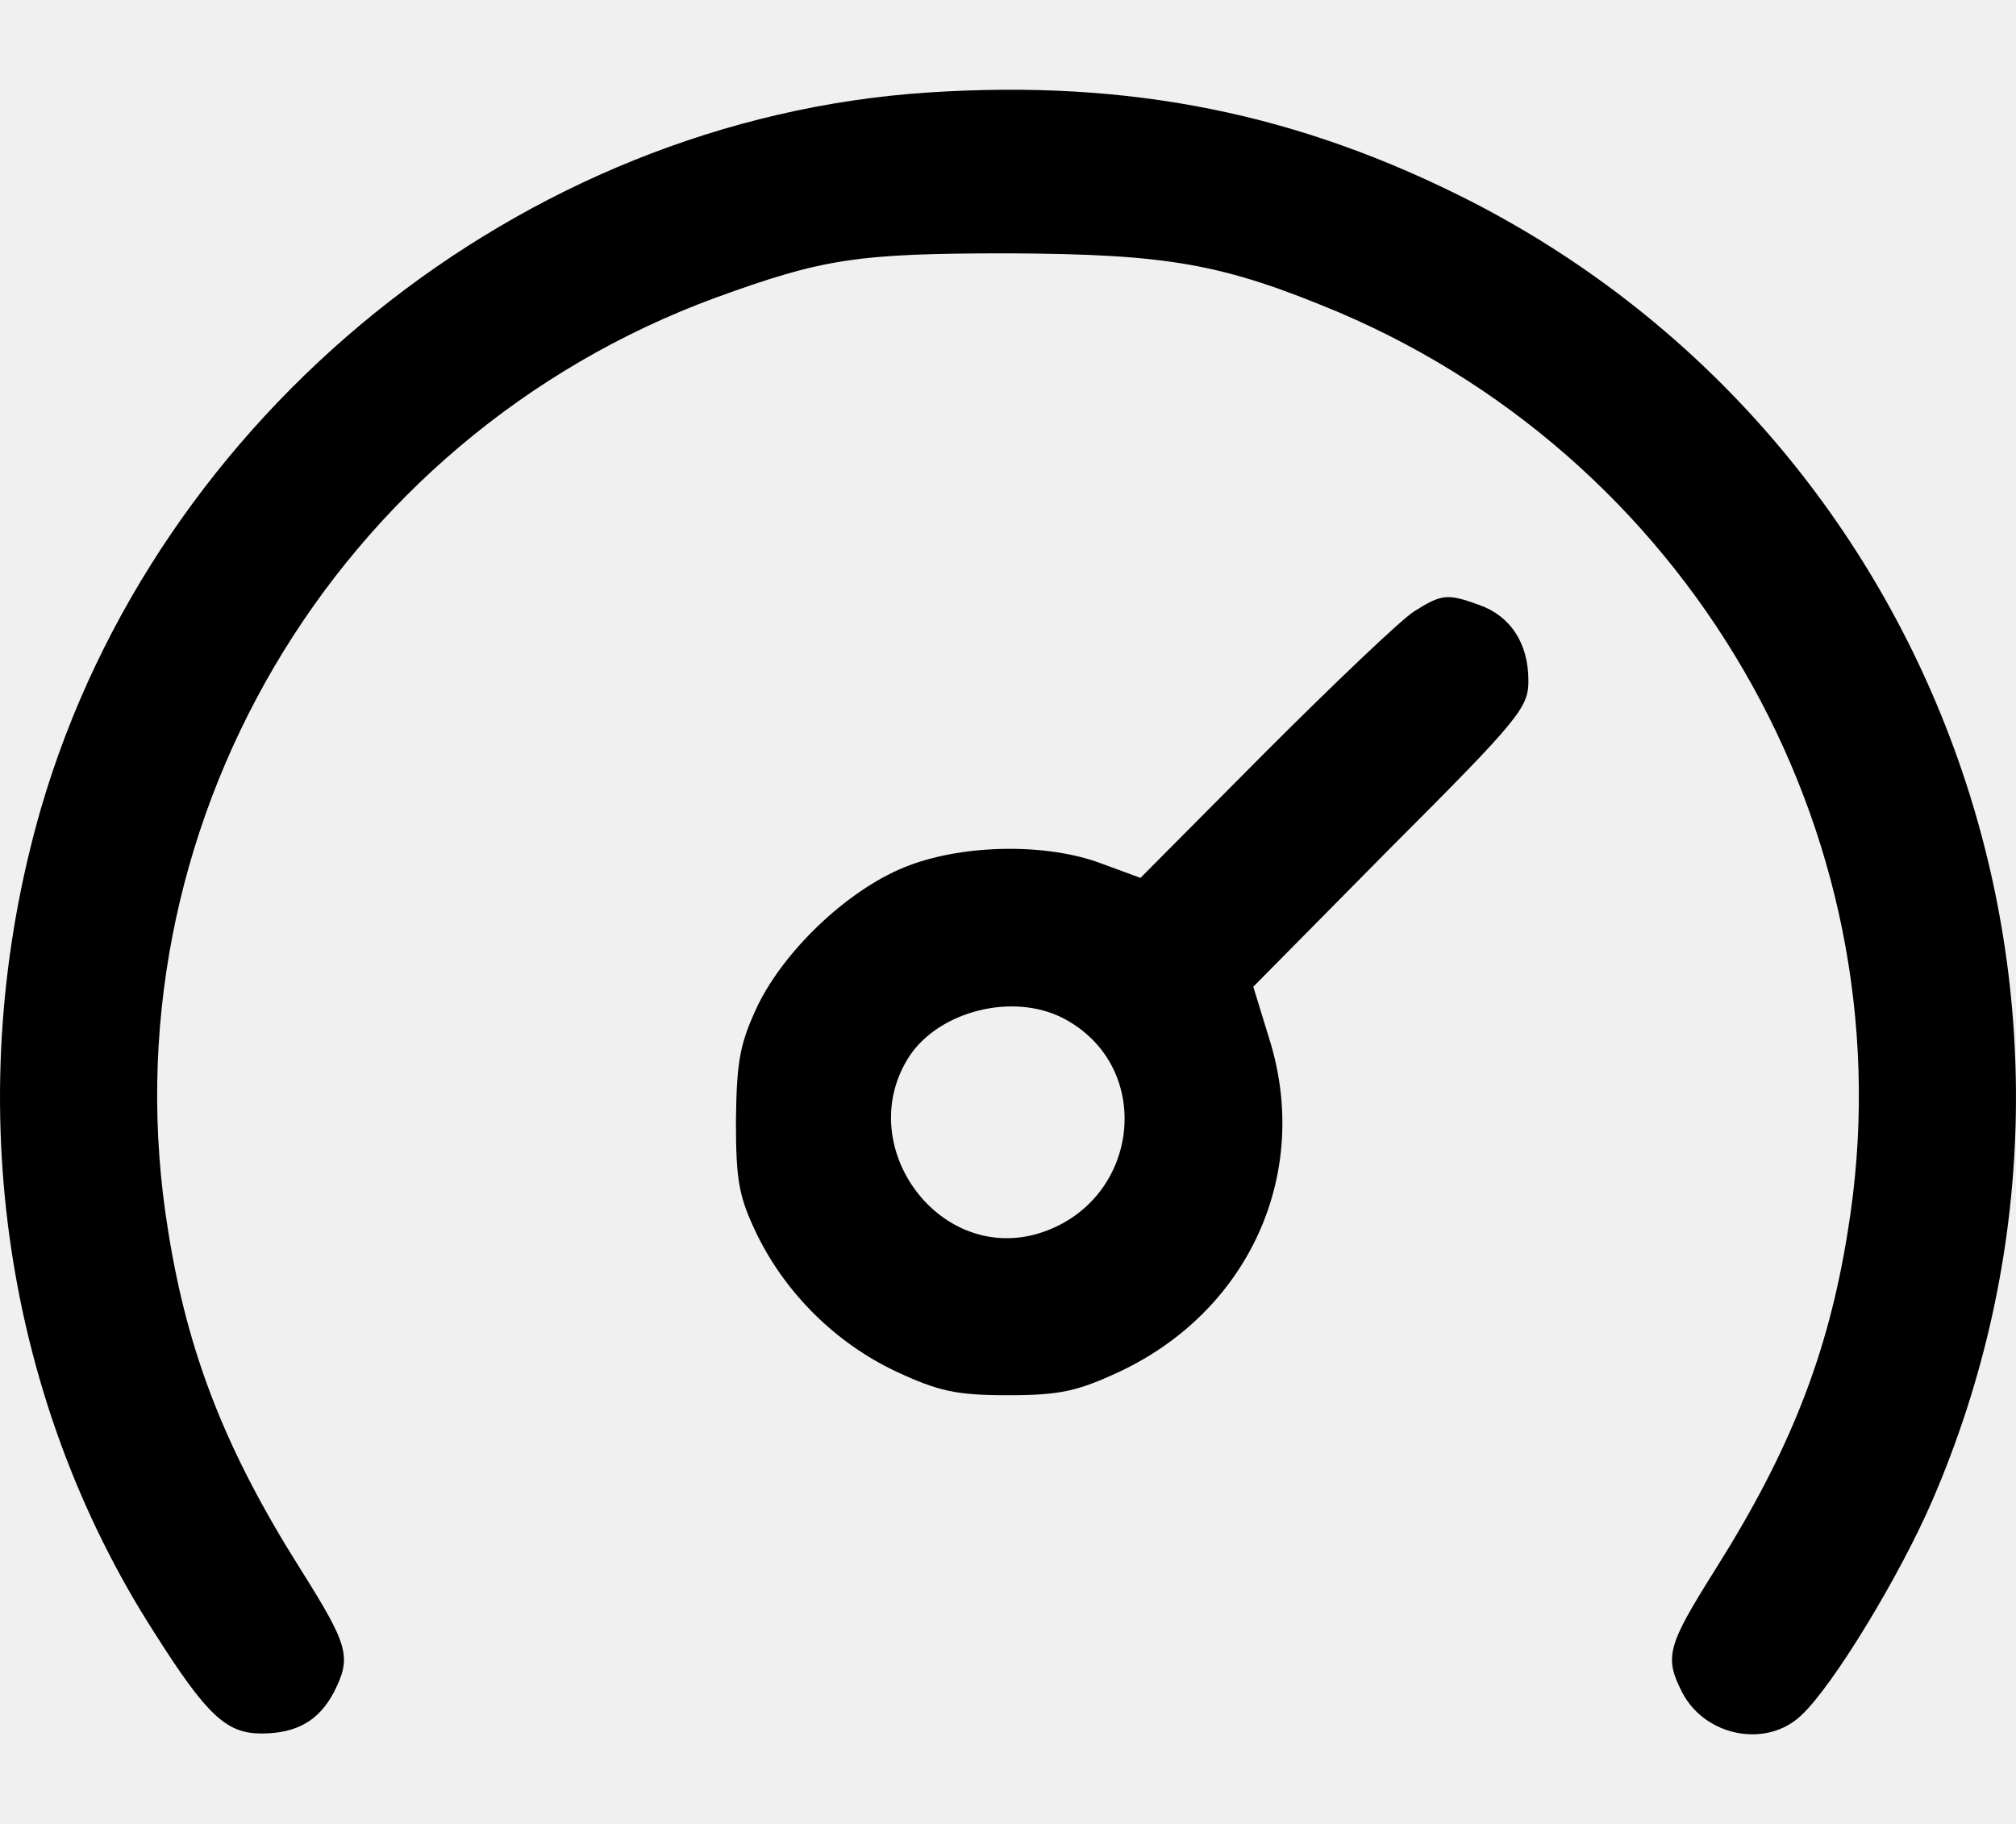
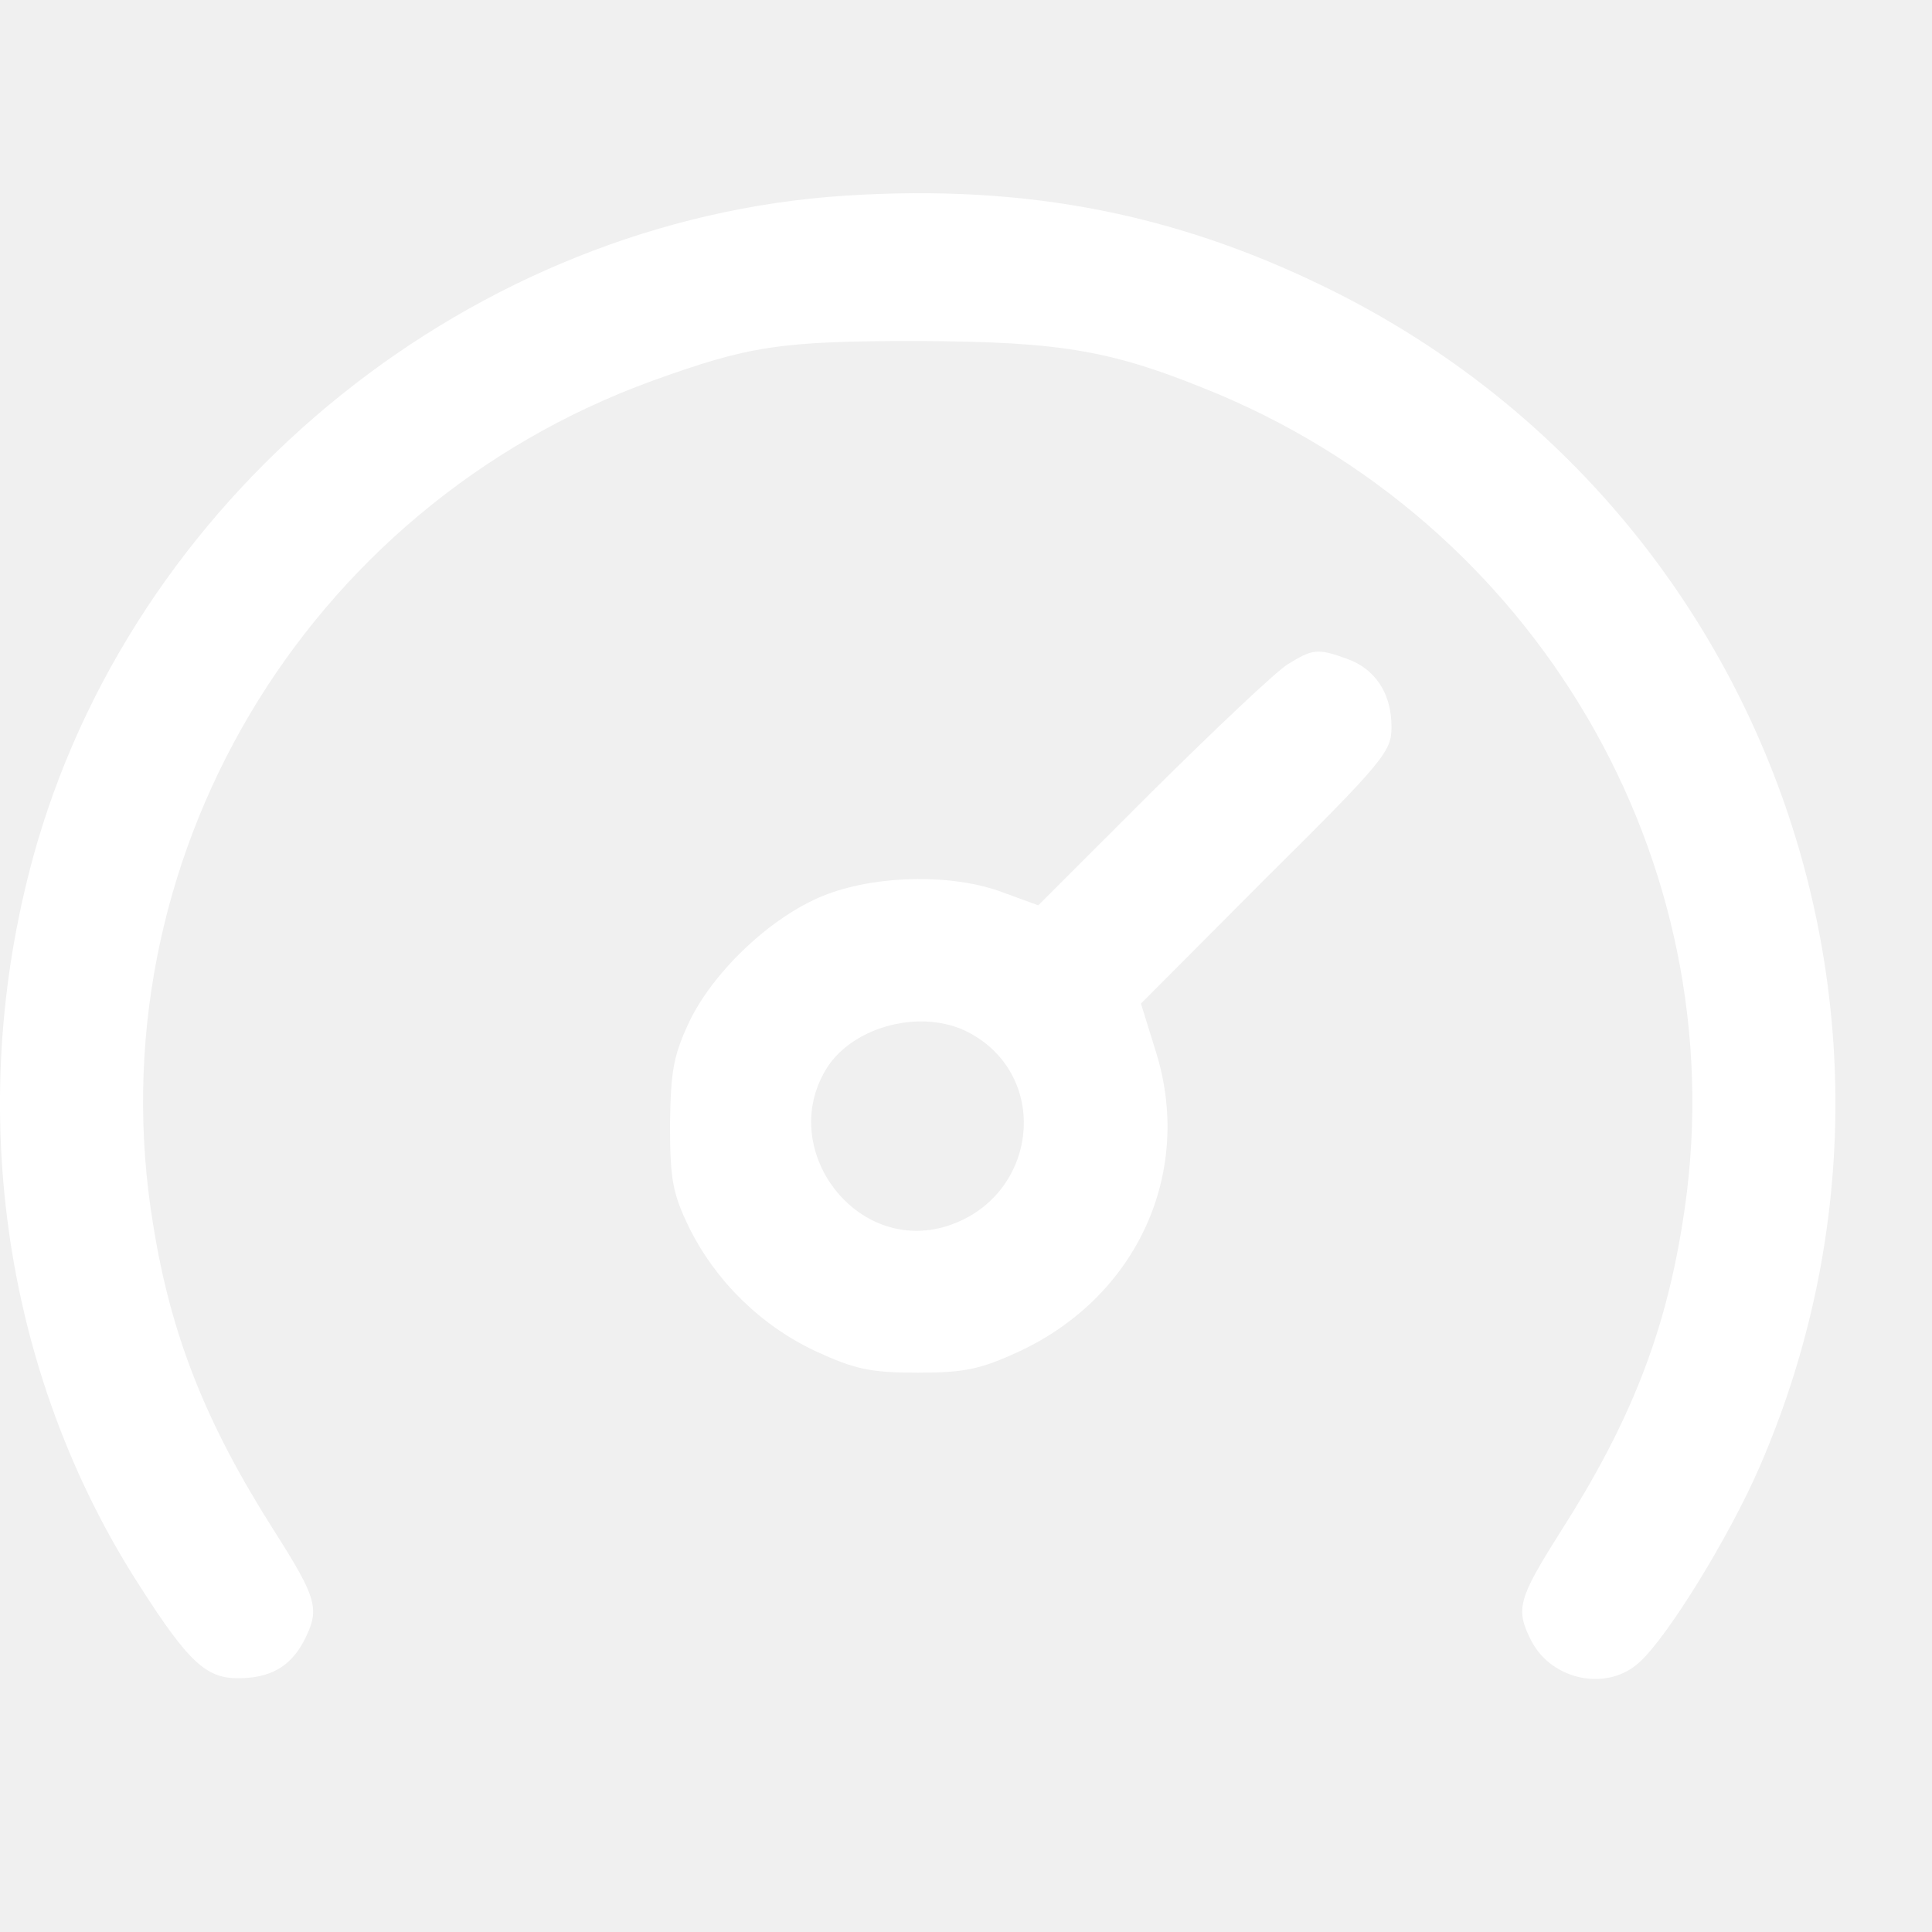
- <svg xmlns="http://www.w3.org/2000/svg" width="21" height="19" viewBox="0 0 21 19" fill="none">
-   <path d="M9.662 0.964C5.432 1.243 1.628 4.315 0.429 8.414C-0.425 11.363 0.01 14.525 1.612 17.014C2.154 17.869 2.359 18.058 2.721 18.058C3.09 18.058 3.32 17.926 3.477 17.63C3.665 17.261 3.633 17.146 3.132 16.349C2.359 15.125 1.957 14.115 1.752 12.825C1.07 8.652 3.477 4.561 7.46 3.099C8.569 2.697 8.914 2.639 10.5 2.639C12.175 2.647 12.734 2.746 13.95 3.255C17.704 4.857 19.905 8.825 19.248 12.825C19.043 14.115 18.64 15.125 17.868 16.349C17.367 17.146 17.334 17.261 17.523 17.63C17.761 18.09 18.402 18.214 18.763 17.869C19.092 17.565 19.79 16.415 20.127 15.634C22.328 10.541 20.234 4.627 15.338 2.105C13.539 1.185 11.781 0.824 9.662 0.964Z" fill="currentColor" />
-   <path d="M14.73 6.369C14.599 6.451 13.901 7.116 13.178 7.839L11.88 9.145L11.477 8.997C10.919 8.784 10.065 8.792 9.473 9.014C8.874 9.235 8.192 9.868 7.896 10.468C7.707 10.87 7.674 11.043 7.666 11.675C7.666 12.316 7.699 12.472 7.888 12.866C8.192 13.482 8.709 13.992 9.334 14.287C9.777 14.493 9.958 14.534 10.5 14.534C11.042 14.534 11.223 14.493 11.666 14.287C13.022 13.646 13.662 12.209 13.219 10.813L13.055 10.279L14.484 8.833C15.831 7.486 15.921 7.371 15.921 7.092C15.921 6.697 15.732 6.418 15.412 6.303C15.075 6.18 15.018 6.188 14.73 6.369ZM11.075 10.607C12.053 11.117 11.872 12.554 10.787 12.858C9.752 13.137 8.882 11.913 9.473 11.002C9.785 10.533 10.549 10.336 11.075 10.607Z" fill="currentColor" />
+ <svg xmlns="http://www.w3.org/2000/svg" width="20" height="20" viewBox="0 0 20 20" fill="none">
+   <path d="M8.742 2.026C4.914 2.277 1.473 5.035 0.388 8.715C-0.385 11.362 0.009 14.202 1.458 16.436C1.949 17.203 2.135 17.373 2.462 17.373C2.796 17.373 3.004 17.255 3.145 16.989C3.316 16.657 3.287 16.554 2.833 15.839C2.135 14.74 1.77 13.833 1.585 12.675C0.968 8.929 3.145 5.256 6.75 3.943C7.753 3.582 8.065 3.53 9.5 3.53C11.016 3.538 11.521 3.626 12.621 4.084C16.018 5.522 18.009 9.084 17.415 12.675C17.229 13.833 16.865 14.74 16.166 15.839C15.713 16.554 15.683 16.657 15.854 16.989C16.07 17.402 16.649 17.513 16.976 17.203C17.274 16.93 17.905 15.898 18.21 15.197C20.202 10.625 18.307 5.315 13.877 3.051C12.25 2.225 10.659 1.901 8.742 2.026Z" fill="white" />
+   <path d="M13.327 6.879C13.208 6.953 12.576 7.55 11.922 8.199L10.748 9.372L10.384 9.239C9.879 9.047 9.106 9.055 8.571 9.254C8.028 9.453 7.411 10.021 7.144 10.559C6.973 10.92 6.943 11.075 6.936 11.643C6.936 12.218 6.965 12.358 7.136 12.712C7.411 13.265 7.879 13.723 8.444 13.988C8.846 14.173 9.009 14.21 9.5 14.21C9.99 14.21 10.154 14.173 10.555 13.988C11.781 13.413 12.361 12.122 11.96 10.869L11.811 10.389L13.104 9.091C14.323 7.882 14.405 7.779 14.405 7.528C14.405 7.174 14.234 6.923 13.944 6.82C13.639 6.709 13.587 6.717 13.327 6.879ZM10.02 10.684C10.904 11.142 10.741 12.432 9.76 12.705C8.823 12.956 8.035 11.857 8.571 11.038C8.853 10.618 9.544 10.441 10.02 10.684Z" fill="white" />
</svg>
